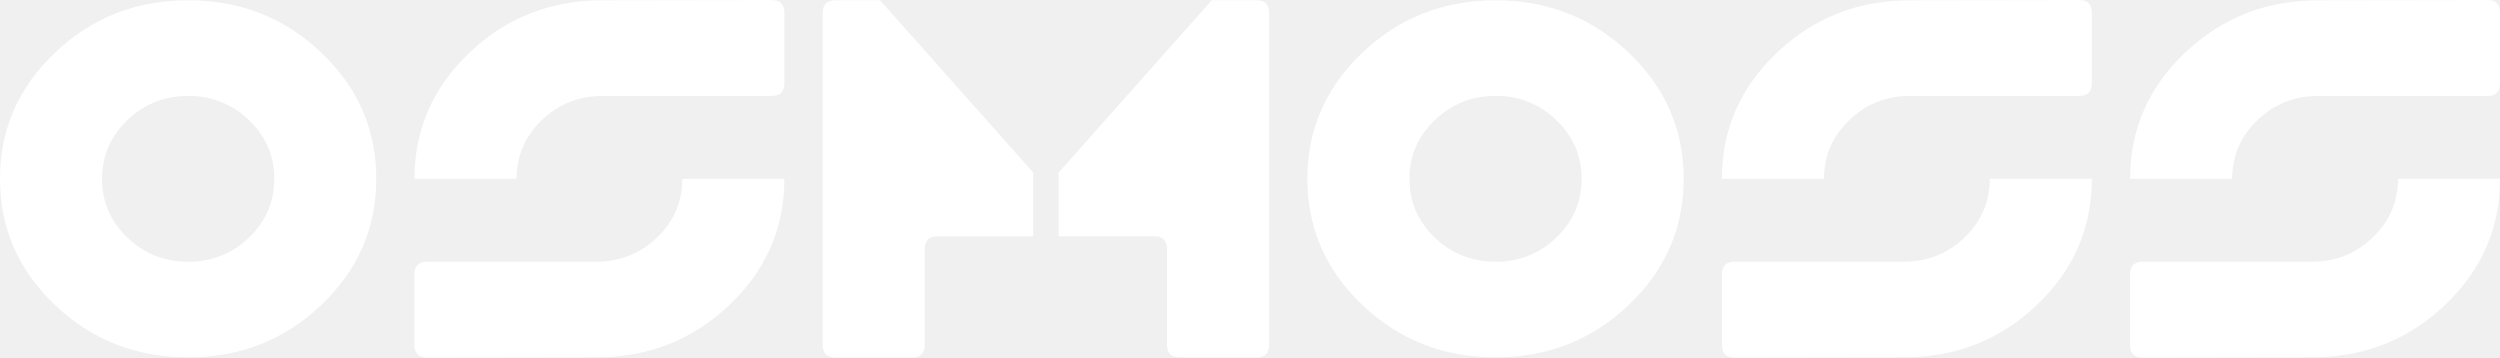
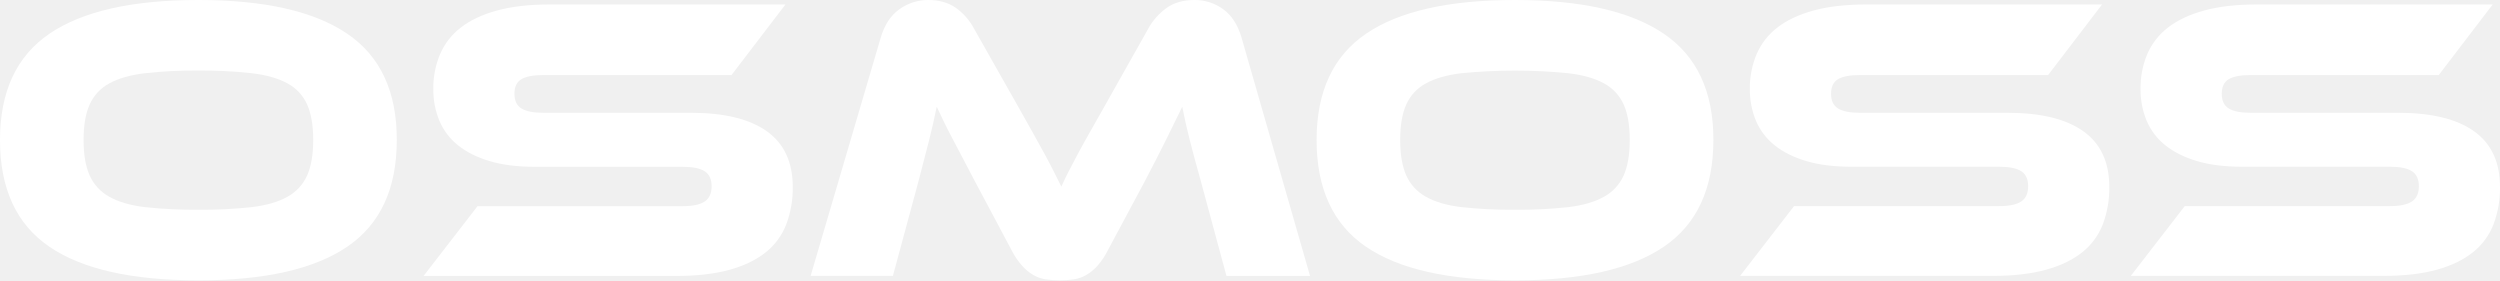
- <svg xmlns="http://www.w3.org/2000/svg" viewBox="0 0 1435.55 205.37">
+ <svg xmlns="http://www.w3.org/2000/svg" viewBox="0 0 1848.6 207.3">
  <defs>
    <style>.cls-1{fill:#fff;}</style>
  </defs>
  <g>
-     <path class="cls-1" d="M184.42,77.49q31.65,30,31.64,72.51t-31.64,72.51q-31.63,30-76.31,30-44.83,0-76.47-30T0,150q0-42.48,31.64-72.51t76.47-30Q152.78,47.46,184.42,77.49Zm-76.31,24.9q-20.52,0-35,13.92T58.59,150q0,19.77,14.51,33.69t35,13.92A48.55,48.55,0,0,0,143,183.69q14.5-13.91,14.5-33.69T143,116.31A48.55,48.55,0,0,0,108.11,102.39Z" transform="translate(0 -47.31)" />
-     <path class="cls-1" d="M238,150q0-42.48,31.64-72.51t76.46-30l97-.15q7.32,0,7.32,7.33V95.07q0,7.32-7.32,7.32h-97q-20.5,0-35,13.92T296.63,150Zm212.4,0q0,42.48-31.64,72.51t-76.47,30l-97,.15q-7.32,0-7.32-7.33V204.93q0-7.32,7.32-7.32h97q20.51,0,35-13.92T391.85,150Z" transform="translate(0 -47.31)" />
-     <path class="cls-1" d="M593.26,183H538.33q-7.32,0-7.32,7.32v54.93q0,7.33-7.33,7.33H479.74q-7.33,0-7.33-7.33V54.79q0-7.34,7.33-7.33h25.63l87.89,98.88Zm14.65-36.62L695.8,47.46h25.64q7.32,0,7.32,7.33V245.21q0,7.33-7.32,7.33h-44q-7.32,0-7.32-7.33V190.28q0-7.32-7.33-7.32H607.91Z" transform="translate(0 -47.31)" />
-     <path class="cls-1" d="M935.16,77.49q31.64,30,31.64,72.51t-31.64,72.51q-31.65,30-76.32,30-44.82,0-76.47-30T750.73,150q0-42.48,31.64-72.51t76.47-30Q903.51,47.46,935.16,77.49Zm-76.32,24.9q-20.52,0-35,13.92T809.33,150q0,19.77,14.5,33.69t35,13.92a48.55,48.55,0,0,0,34.86-13.92q14.5-13.91,14.5-33.69t-14.5-33.69A48.55,48.55,0,0,0,858.84,102.39Z" transform="translate(0 -47.31)" />
-     <path class="cls-1" d="M988.77,150q0-42.48,31.64-72.51t76.47-30l97-.15q7.32,0,7.32,7.33V95.07q0,7.32-7.32,7.32h-97q-20.52,0-35,13.92T1047.36,150Zm212.4,0q0,42.48-31.64,72.51t-76.46,30l-97,.15q-7.32,0-7.32-7.33V204.93q0-7.32,7.32-7.32h97q20.51,0,35-13.92t14.5-33.69Z" transform="translate(0 -47.31)" />
-     <path class="cls-1" d="M1223.14,150q0-42.48,31.65-72.51t76.46-30l97-.15q7.32,0,7.33,7.33V95.07q0,7.32-7.33,7.32h-97q-20.51,0-35,13.92T1281.74,150Zm212.41,0q0,42.48-31.64,72.51t-76.47,30l-97,.15q-7.34,0-7.33-7.33V204.93q0-7.32,7.33-7.32h97q20.5,0,35-13.92T1377,150Z" transform="translate(0 -47.31)" />
+     <path class="cls-1" d="M159.3,46.35q73.2,0,110,24.9T306,149.85q0,54-36.6,78.9t-110.1,24.9q-73.8,0-110.25-24.9T12.6,149.85q0-53.7,36.6-78.6T159.3,46.35Zm0,155.1a339,339,0,0,0,39.6-1.95q16.2-2,26.25-7.65A33.58,33.58,0,0,0,239.7,176.1q4.5-10,4.5-26.25t-4.5-26.25A32.81,32.81,0,0,0,225.15,108q-10.05-5.55-26.25-7.5a339,339,0,0,0-39.6-2,339,339,0,0,0-39.6,2q-16.2,1.95-26.25,7.5A32.81,32.81,0,0,0,78.9,123.6q-4.5,10.05-4.5,26.25t4.5,26.25a33.58,33.58,0,0,0,14.55,15.75q10,5.7,26.25,7.65A339,339,0,0,0,159.3,201.45Z" transform="translate(-12.6 -46.35)" />
+     <path class="cls-1" d="M523.5,129.75q36.9,0,56.1,13.65t19.2,41.25a75.39,75.39,0,0,1-4.8,27.6A48.86,48.86,0,0,1,578.7,233q-10.5,8.4-26.85,12.9t-39.15,4.5H325.8l39.9-51.6H517.5q11.1,0,16.2-3.45t5.1-11.25q0-7.8-5.1-11.1t-16.2-3.3H408.3q-19.5,0-33.6-4.2t-23.4-11.7a46.1,46.1,0,0,1-13.8-18.15,59.92,59.92,0,0,1-4.5-23.55A64.47,64.47,0,0,1,338,86.4a49.39,49.39,0,0,1,15.3-19.65q10.35-8.1,26.7-12.6t39.15-4.5H593.4l-39.9,52.2H414.3q-10.8,0-16.05,3T393,115.65q0,7.8,5.25,10.95t16.05,3.15Z" transform="translate(-12.6 -46.35)" />
+     <path class="cls-1" d="M765,124.35q6.59,11.7,11.55,20.55t8.7,15.75q3.75,6.9,6.6,12.6l5.55,11.1q2.4-5.4,5.25-10.95t6.6-12.6q3.75-7.05,8.7-15.75t11.55-20.4l32.1-57A46.57,46.57,0,0,1,875.25,52.2q8.25-5.85,20.55-5.85A35.53,35.53,0,0,1,917,53.1Q926.4,59.85,930.6,74l50.7,176.4H919.5l-18.9-69.9q-4.8-17.1-8.1-30t-5.7-25.2q-5.12,10.5-11.4,23.25t-16.5,32.25l-27,50.4A54,54,0,0,1,824,243a35.52,35.52,0,0,1-8.25,6.75,26.26,26.26,0,0,1-9,3.15,73.88,73.88,0,0,1-21,0,26.11,26.11,0,0,1-9-3.15,35.31,35.31,0,0,1-8.25-6.75,53.63,53.63,0,0,1-8-11.85l-27-50.7q-5.4-10.2-9.6-18.3t-7.65-14.55q-3.45-6.45-6-11.85l-5-10.5q-2.4,12-5.7,25.05t-7.8,30.15l-18.9,69.9H612L663.9,74q4.2-14.1,13.8-20.85A36.2,36.2,0,0,1,699,46.35q12,0,20.25,5.7a44.32,44.32,0,0,1,13.65,15.6Z" transform="translate(-12.6 -46.35)" />
+     <path class="cls-1" d="M1132.8,46.35q73.18,0,110,24.9t36.75,78.6q0,54-36.6,78.9t-110.1,24.9q-73.8,0-110.25-24.9t-36.45-78.9q0-53.7,36.6-78.6T1132.8,46.35Zm0,155.1a339,339,0,0,0,39.6-1.95q16.2-2,26.25-7.65a33.58,33.58,0,0,0,14.55-15.75q4.5-10,4.5-26.25t-4.5-26.25a32.81,32.81,0,0,0-14.55-15.6q-10.05-5.55-26.25-7.5a403.07,403.07,0,0,0-79.2,0Q1077,102.45,1067,108a32.81,32.81,0,0,0-14.55,15.6q-4.5,10.05-4.5,26.25t4.5,26.25A33.58,33.58,0,0,0,1067,191.85q10,5.7,26.25,7.65A339,339,0,0,0,1132.8,201.45Z" transform="translate(-12.6 -46.35)" />
+     <path class="cls-1" d="M1497,129.75q36.9,0,56.1,13.65t19.2,41.25a75.6,75.6,0,0,1-4.8,27.6,48.86,48.86,0,0,1-15.3,20.7q-10.52,8.4-26.85,12.9t-39.15,4.5H1299.3l39.9-51.6H1491q11.09,0,16.2-3.45t5.1-11.25q0-7.8-5.1-11.1t-16.2-3.3H1381.8q-19.52,0-33.6-4.2t-23.4-11.7A46.1,46.1,0,0,1,1311,135.6a59.92,59.92,0,0,1-4.5-23.55,64.47,64.47,0,0,1,5-25.65,49.39,49.39,0,0,1,15.3-19.65q10.35-8.1,26.7-12.6t39.15-4.5h174.3l-39.9,52.2H1387.8q-10.8,0-16,3t-5.25,10.8q0,7.8,5.25,10.95t16,3.15Z" transform="translate(-12.6 -46.35)" />
+     <path class="cls-1" d="M1785.9,129.75q36.9,0,56.1,13.65t19.2,41.25a75.6,75.6,0,0,1-4.8,27.6,48.86,48.86,0,0,1-15.3,20.7q-10.51,8.4-26.85,12.9t-39.15,4.5H1588.2l39.9-51.6h151.8q11.08,0,16.2-3.45t5.1-11.25q0-7.8-5.1-11.1t-16.2-3.3H1670.7q-19.52,0-33.6-4.2t-23.4-11.7a46.1,46.1,0,0,1-13.8-18.15,59.92,59.92,0,0,1-4.5-23.55,64.47,64.47,0,0,1,4.95-25.65,49.39,49.39,0,0,1,15.3-19.65q10.35-8.1,26.7-12.6t39.15-4.5h174.3l-39.9,52.2H1676.7q-10.8,0-16,3t-5.25,10.8q0,7.8,5.25,10.95t16,3.15Z" transform="translate(-12.6 -46.35)" />
  </g>
</svg>
